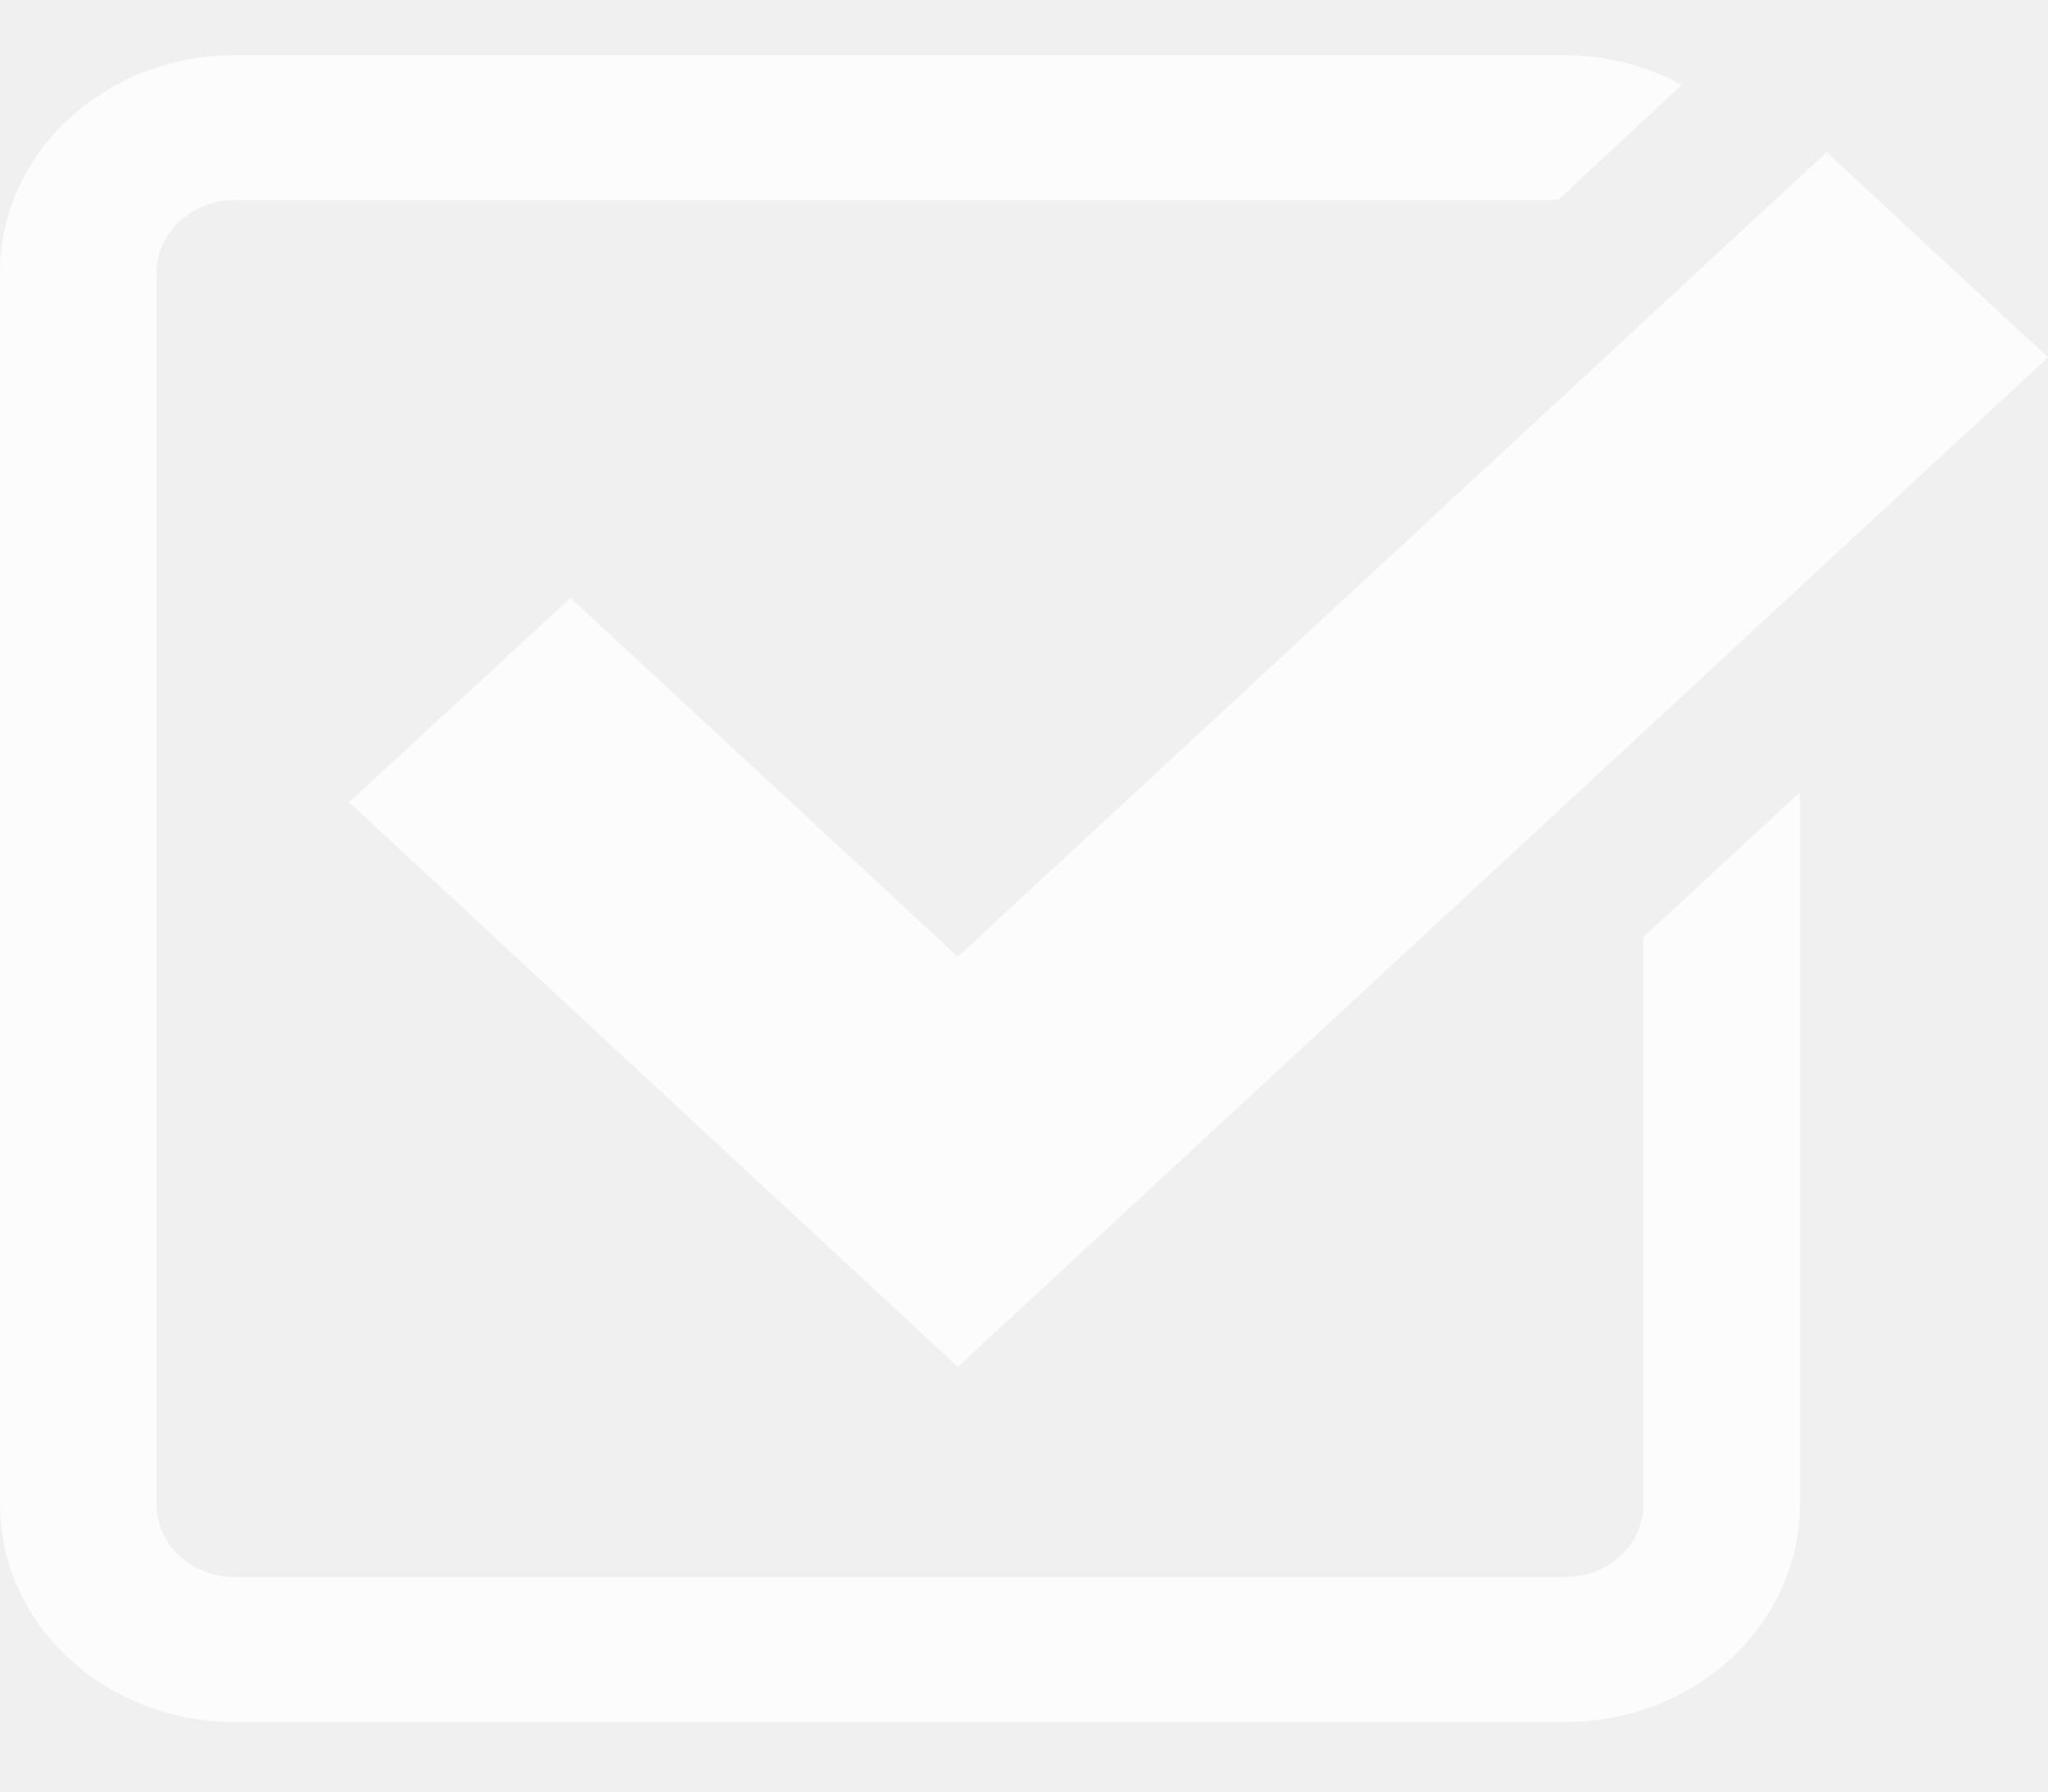
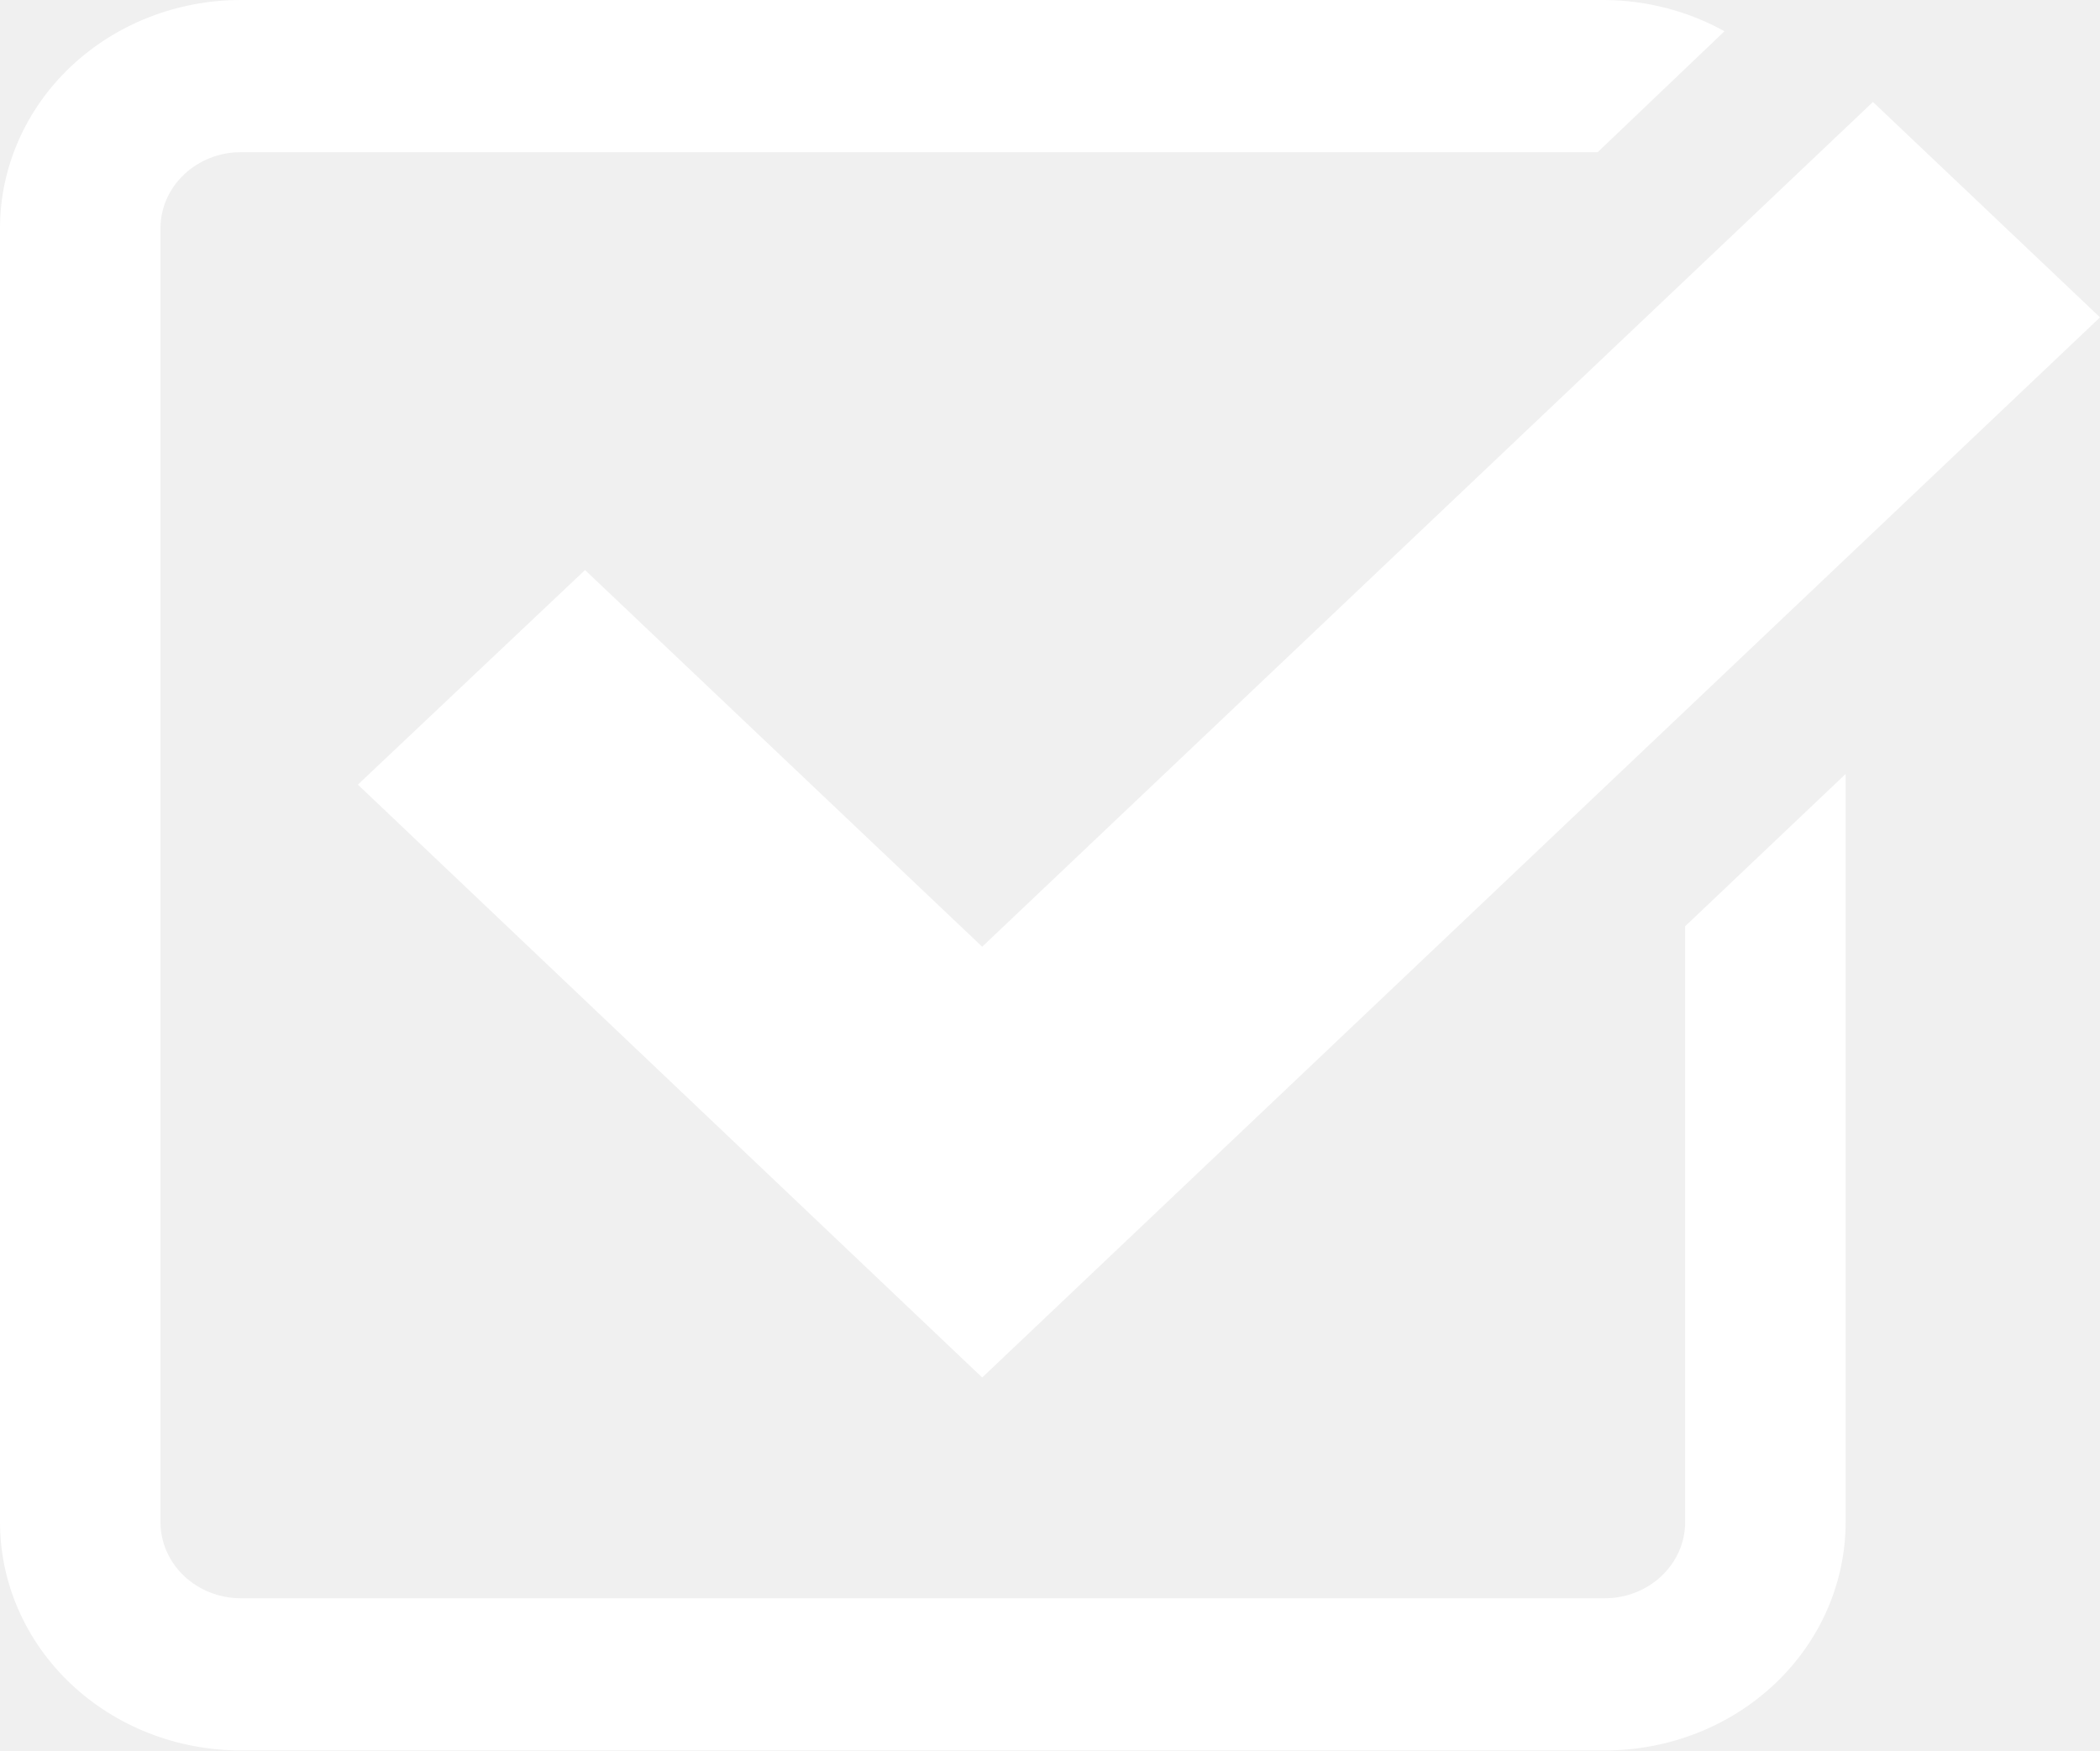
- <svg xmlns="http://www.w3.org/2000/svg" width="24" height="21" viewBox="0 0 24 21" fill="none">
-   <path d="M6.686 7.009L4.09 9.404L11.225 16.022L24 4.189L21.405 1.784L11.225 11.214L6.686 7.009Z" fill="white" fill-opacity="0.8" />
-   <path d="M19.259 17.636C19.259 17.861 19.162 18.078 18.99 18.237C18.818 18.396 18.585 18.486 18.342 18.486H2.751C2.508 18.486 2.275 18.396 2.103 18.237C1.931 18.078 1.834 17.861 1.834 17.636V3.195C1.834 2.969 1.931 2.753 2.103 2.594C2.275 2.435 2.508 2.345 2.751 2.345H18.259L19.708 0.994C19.293 0.77 18.822 0.65 18.342 0.646H2.751C2.022 0.646 1.322 0.915 0.806 1.393C0.29 1.87 0 2.519 0 3.195V17.636C0 18.312 0.29 18.96 0.806 19.438C1.322 19.916 2.022 20.185 2.751 20.185H18.342C19.071 20.185 19.771 19.916 20.287 19.438C20.803 18.96 21.093 18.312 21.093 17.636V9.286L19.259 10.985V17.636Z" fill="white" fill-opacity="0.8" />
+ <svg xmlns="http://www.w3.org/2000/svg" width="24" height="20" viewBox="0 0 24 20" fill="none">
+   <path d="M6.686 6.513L4.09 8.965L11.225 15.739L24 3.626L21.405 1.165L11.225 10.817L6.686 6.513Z" fill="white" />
+   <path d="M19.259 17.391C19.259 17.622 19.162 17.843 18.99 18.006C18.818 18.169 18.585 18.261 18.342 18.261H2.751C2.508 18.261 2.275 18.169 2.103 18.006C1.931 17.843 1.834 17.622 1.834 17.391V2.609C1.834 2.378 1.931 2.157 2.103 1.994C2.275 1.831 2.508 1.739 2.751 1.739H18.259L19.708 0.357C19.293 0.127 18.822 0.004 18.342 0H2.751C2.022 0 1.322 0.275 0.806 0.764C0.29 1.253 0 1.917 0 2.609V17.391C0 18.083 0.29 18.747 0.806 19.236C1.322 19.725 2.022 20 2.751 20H18.342C19.071 20 19.771 19.725 20.287 19.236C20.803 18.747 21.093 18.083 21.093 17.391V8.843L19.259 10.583V17.391Z" fill="white" />
</svg>
